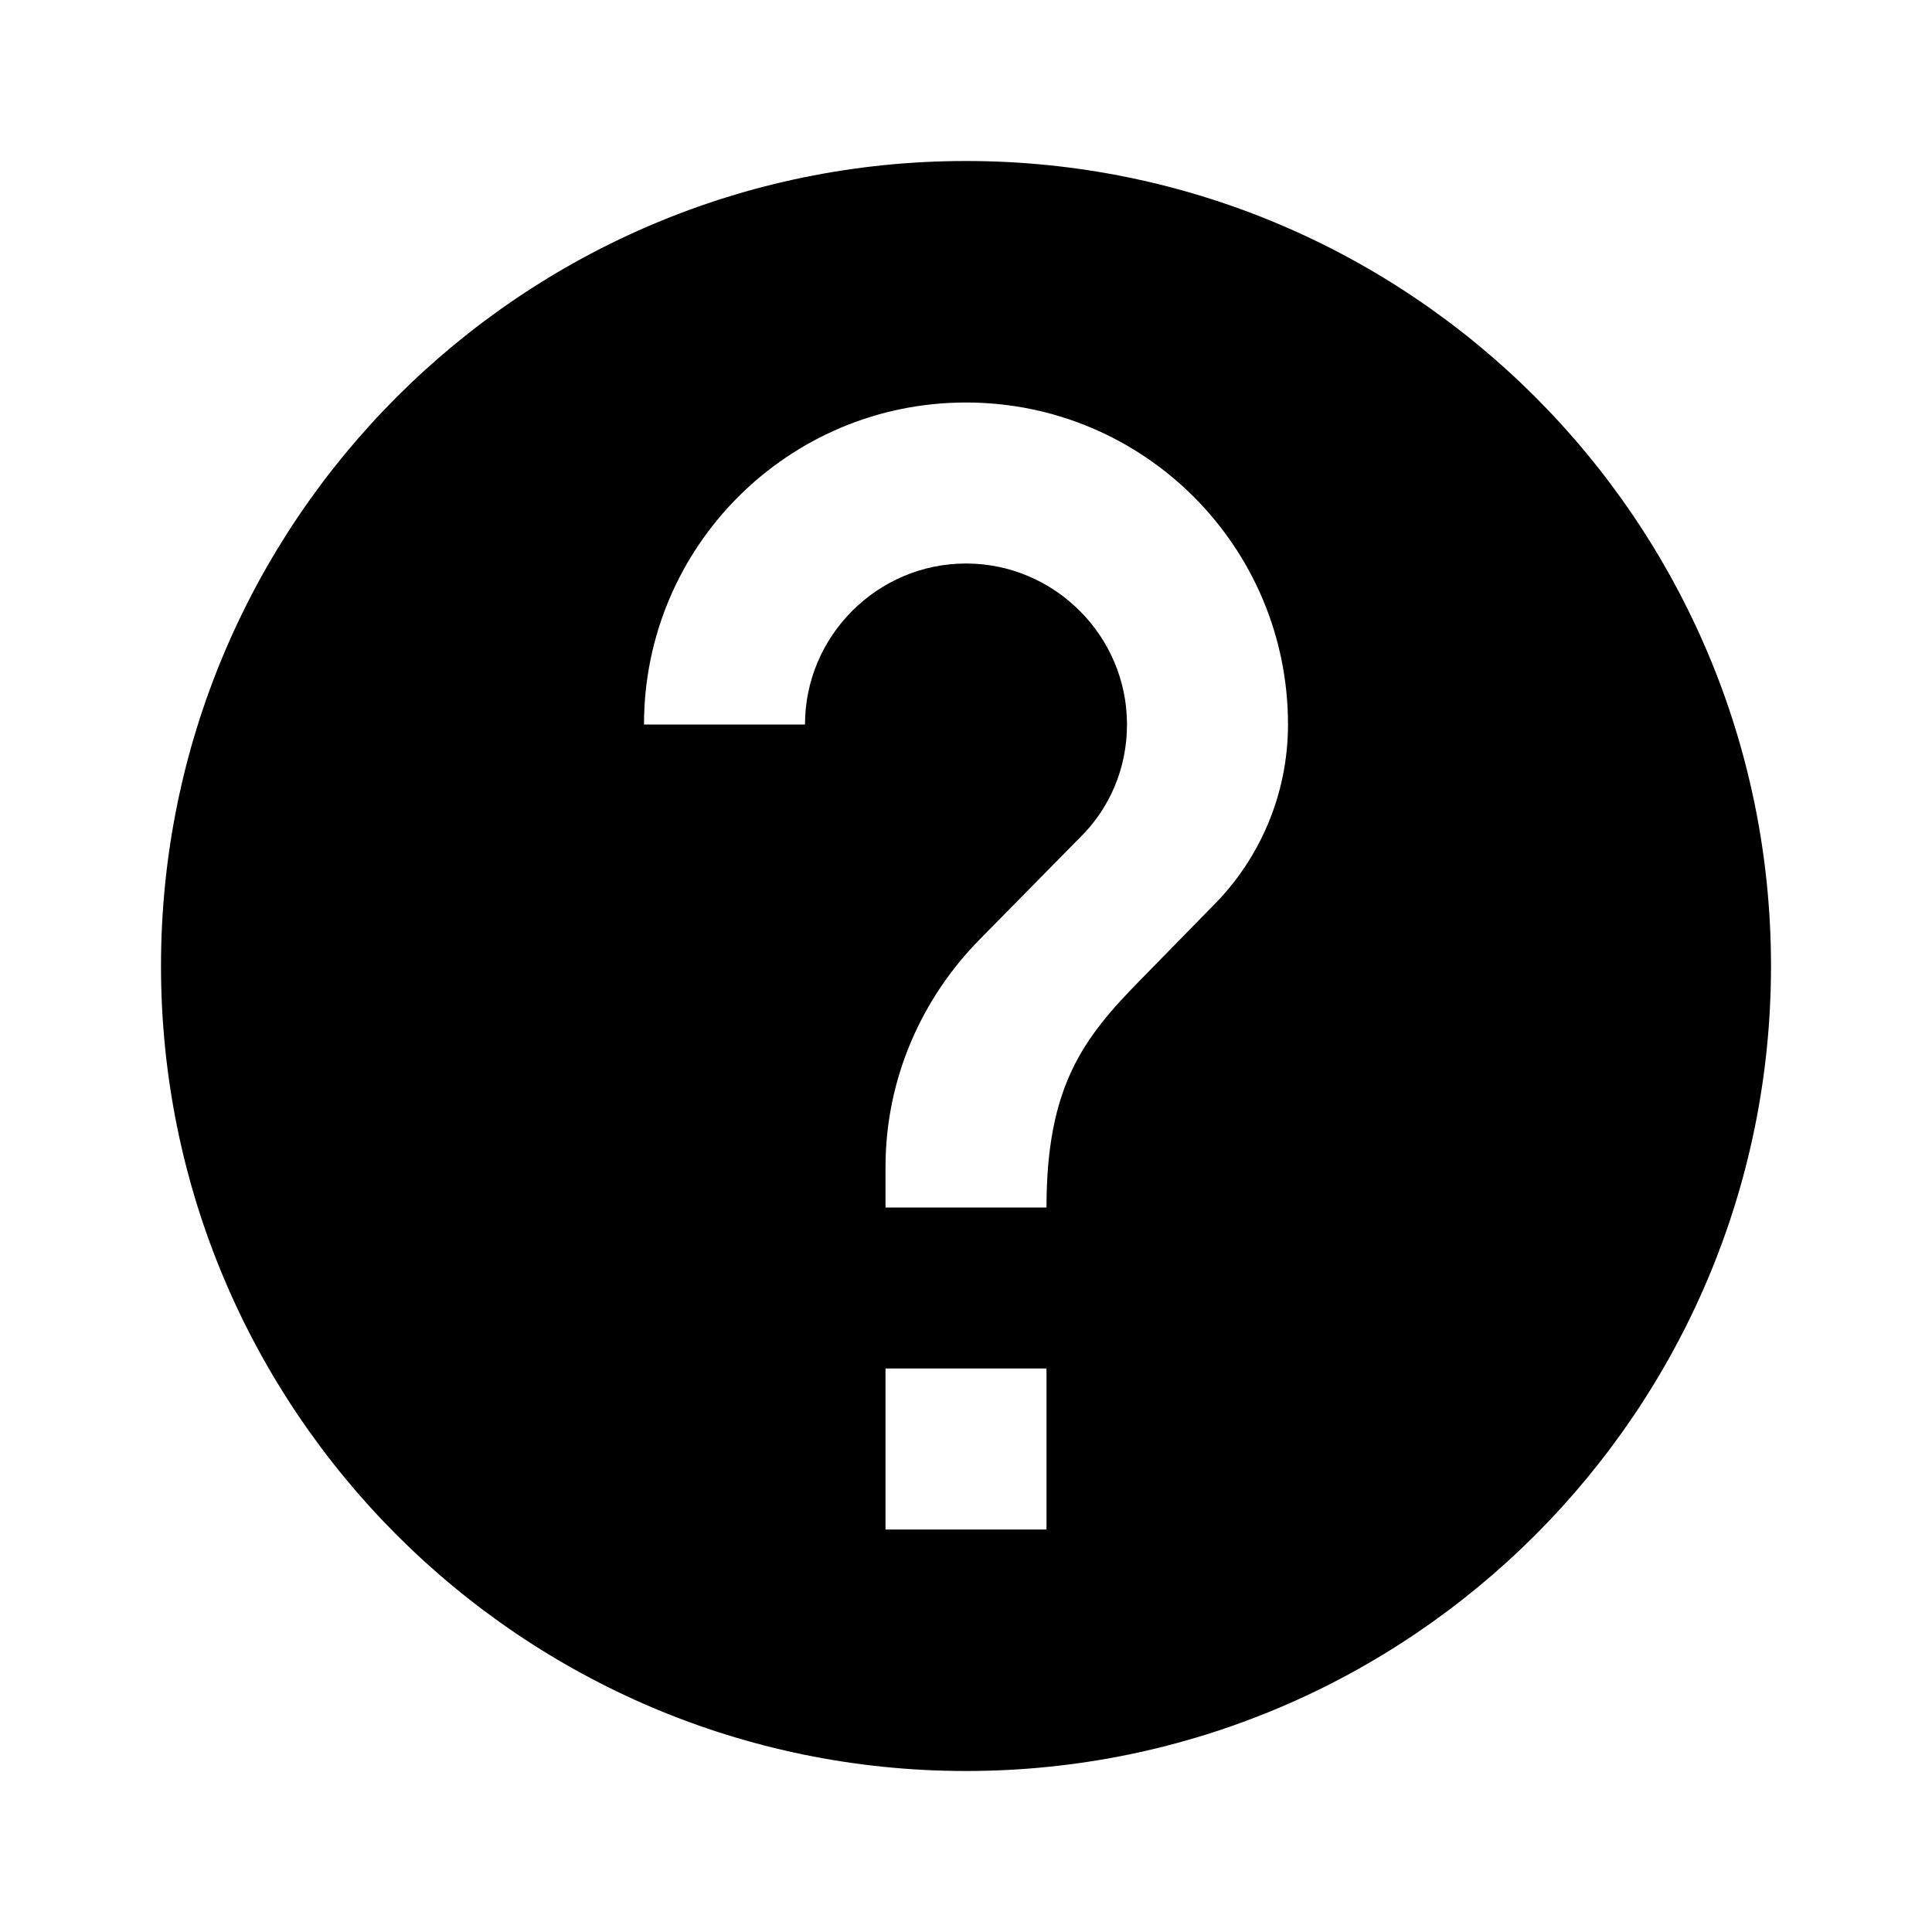
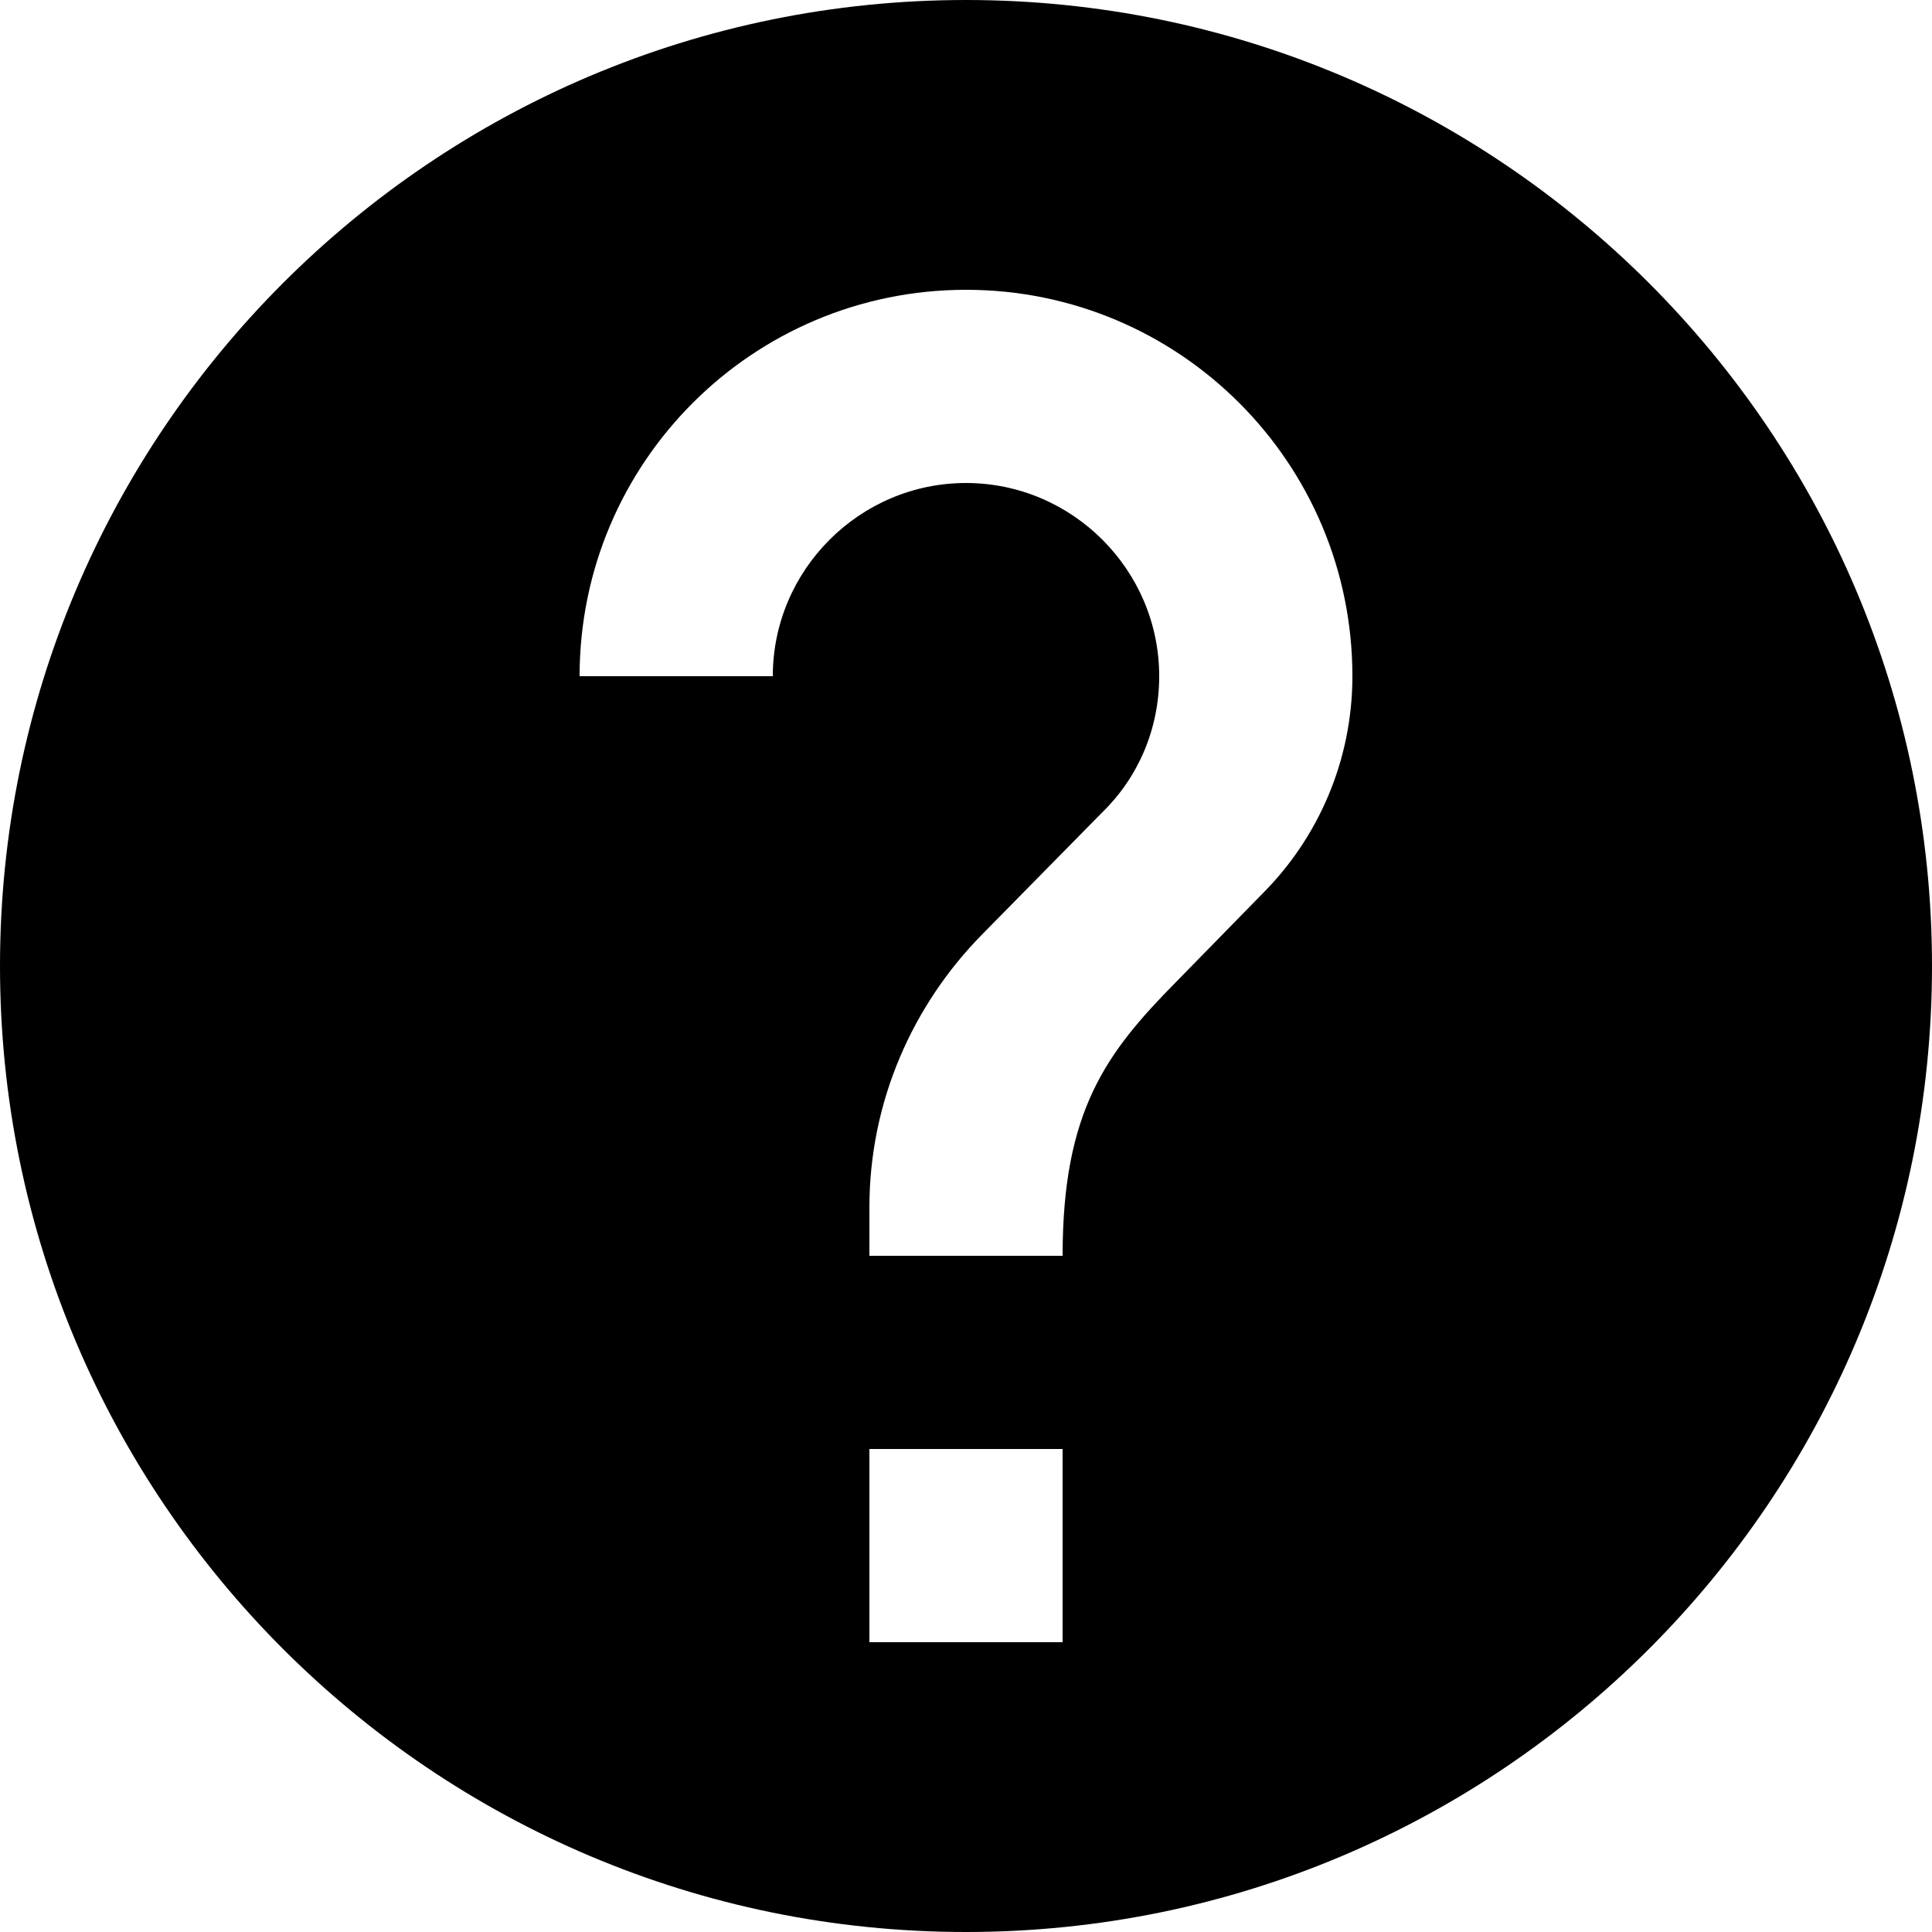
- <svg xmlns="http://www.w3.org/2000/svg" width="24" height="24" viewBox="0 0 24 24" fill="none">
+ <svg xmlns="http://www.w3.org/2000/svg" width="20" height="20" viewBox="2 2 20 20" fill="none">
  <path fill-rule="evenodd" clip-rule="evenodd" d="M12 2C6.48 2 2 6.48 2 12C2 17.52 6.48 22 12 22C17.52 22 22 17.52 22 12C22 6.48 17.52 2 12 2ZM13 19H11V17H13V19ZM15.07 11.25L14.17 12.17C13.45 12.9 13 13.5 13 15H11V14.5C11 13.4 11.45 12.4 12.17 11.67L13.41 10.41C13.78 10.05 14 9.55 14 9C14 7.9 13.1 7 12 7C10.9 7 10 7.9 10 9H8C8 6.79 9.79 5 12 5C14.21 5 16 6.79 16 9C16 9.88 15.64 10.68 15.07 11.25Z" fill="black" />
</svg>
